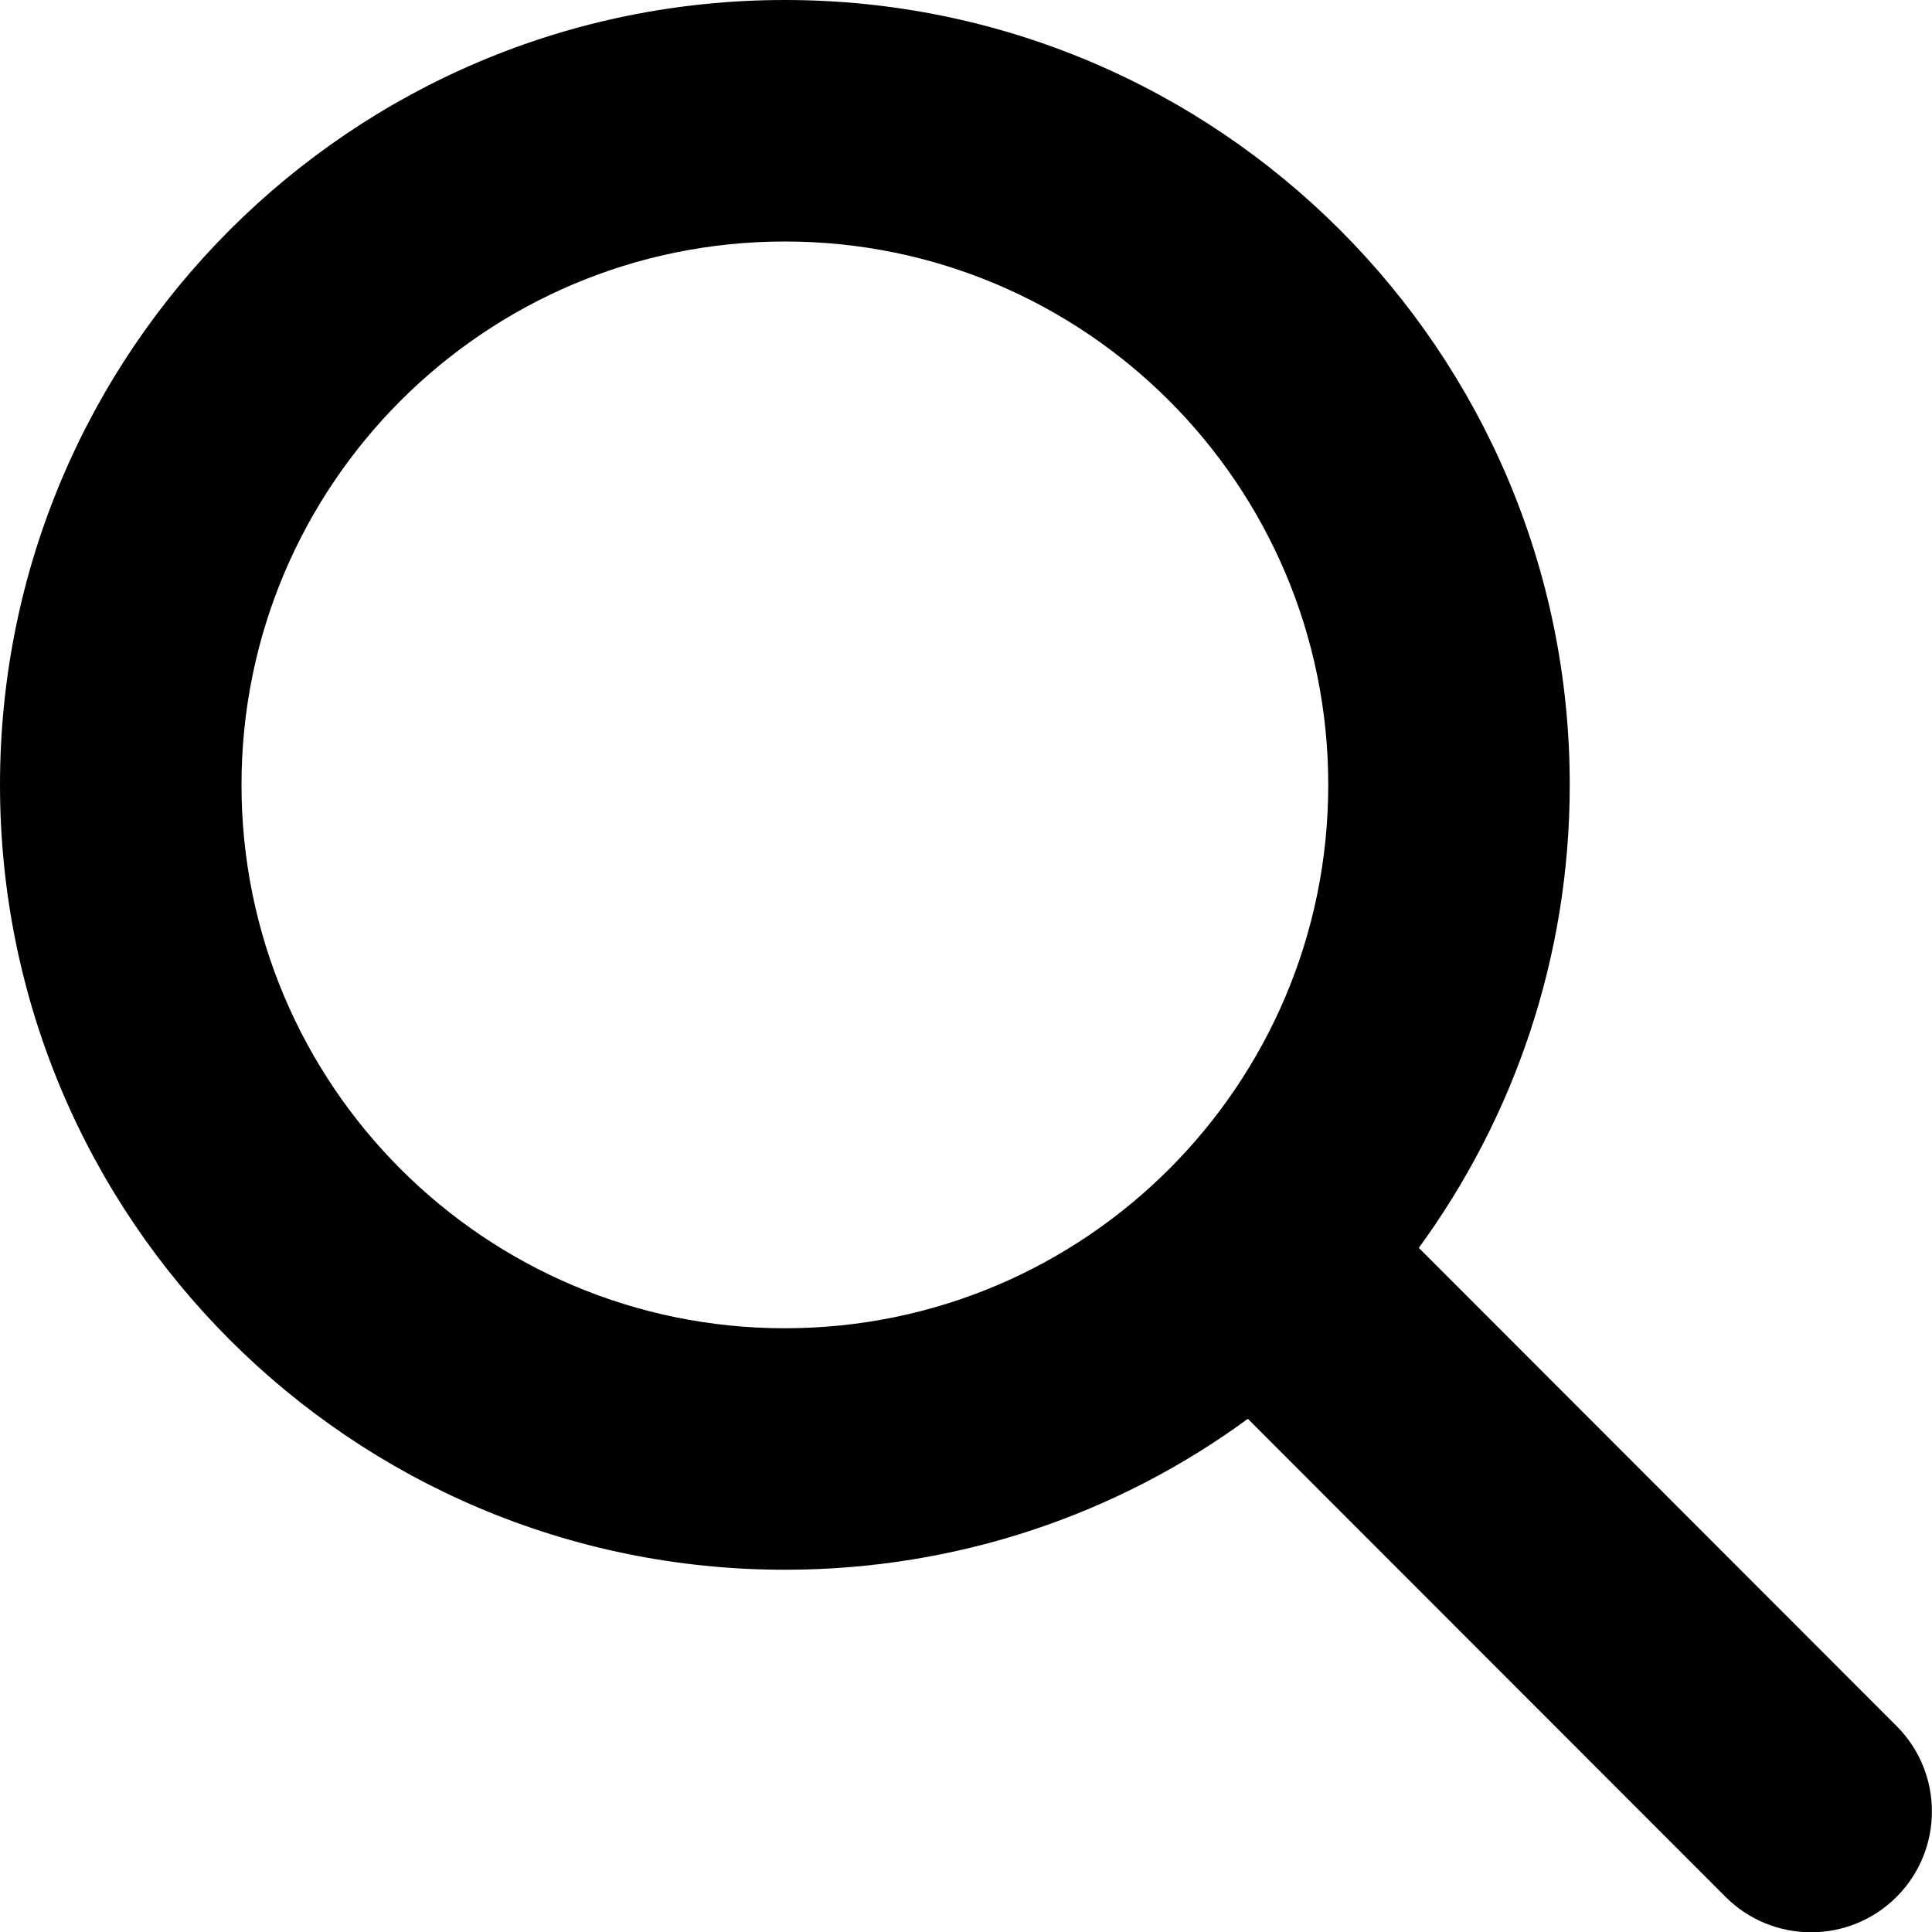
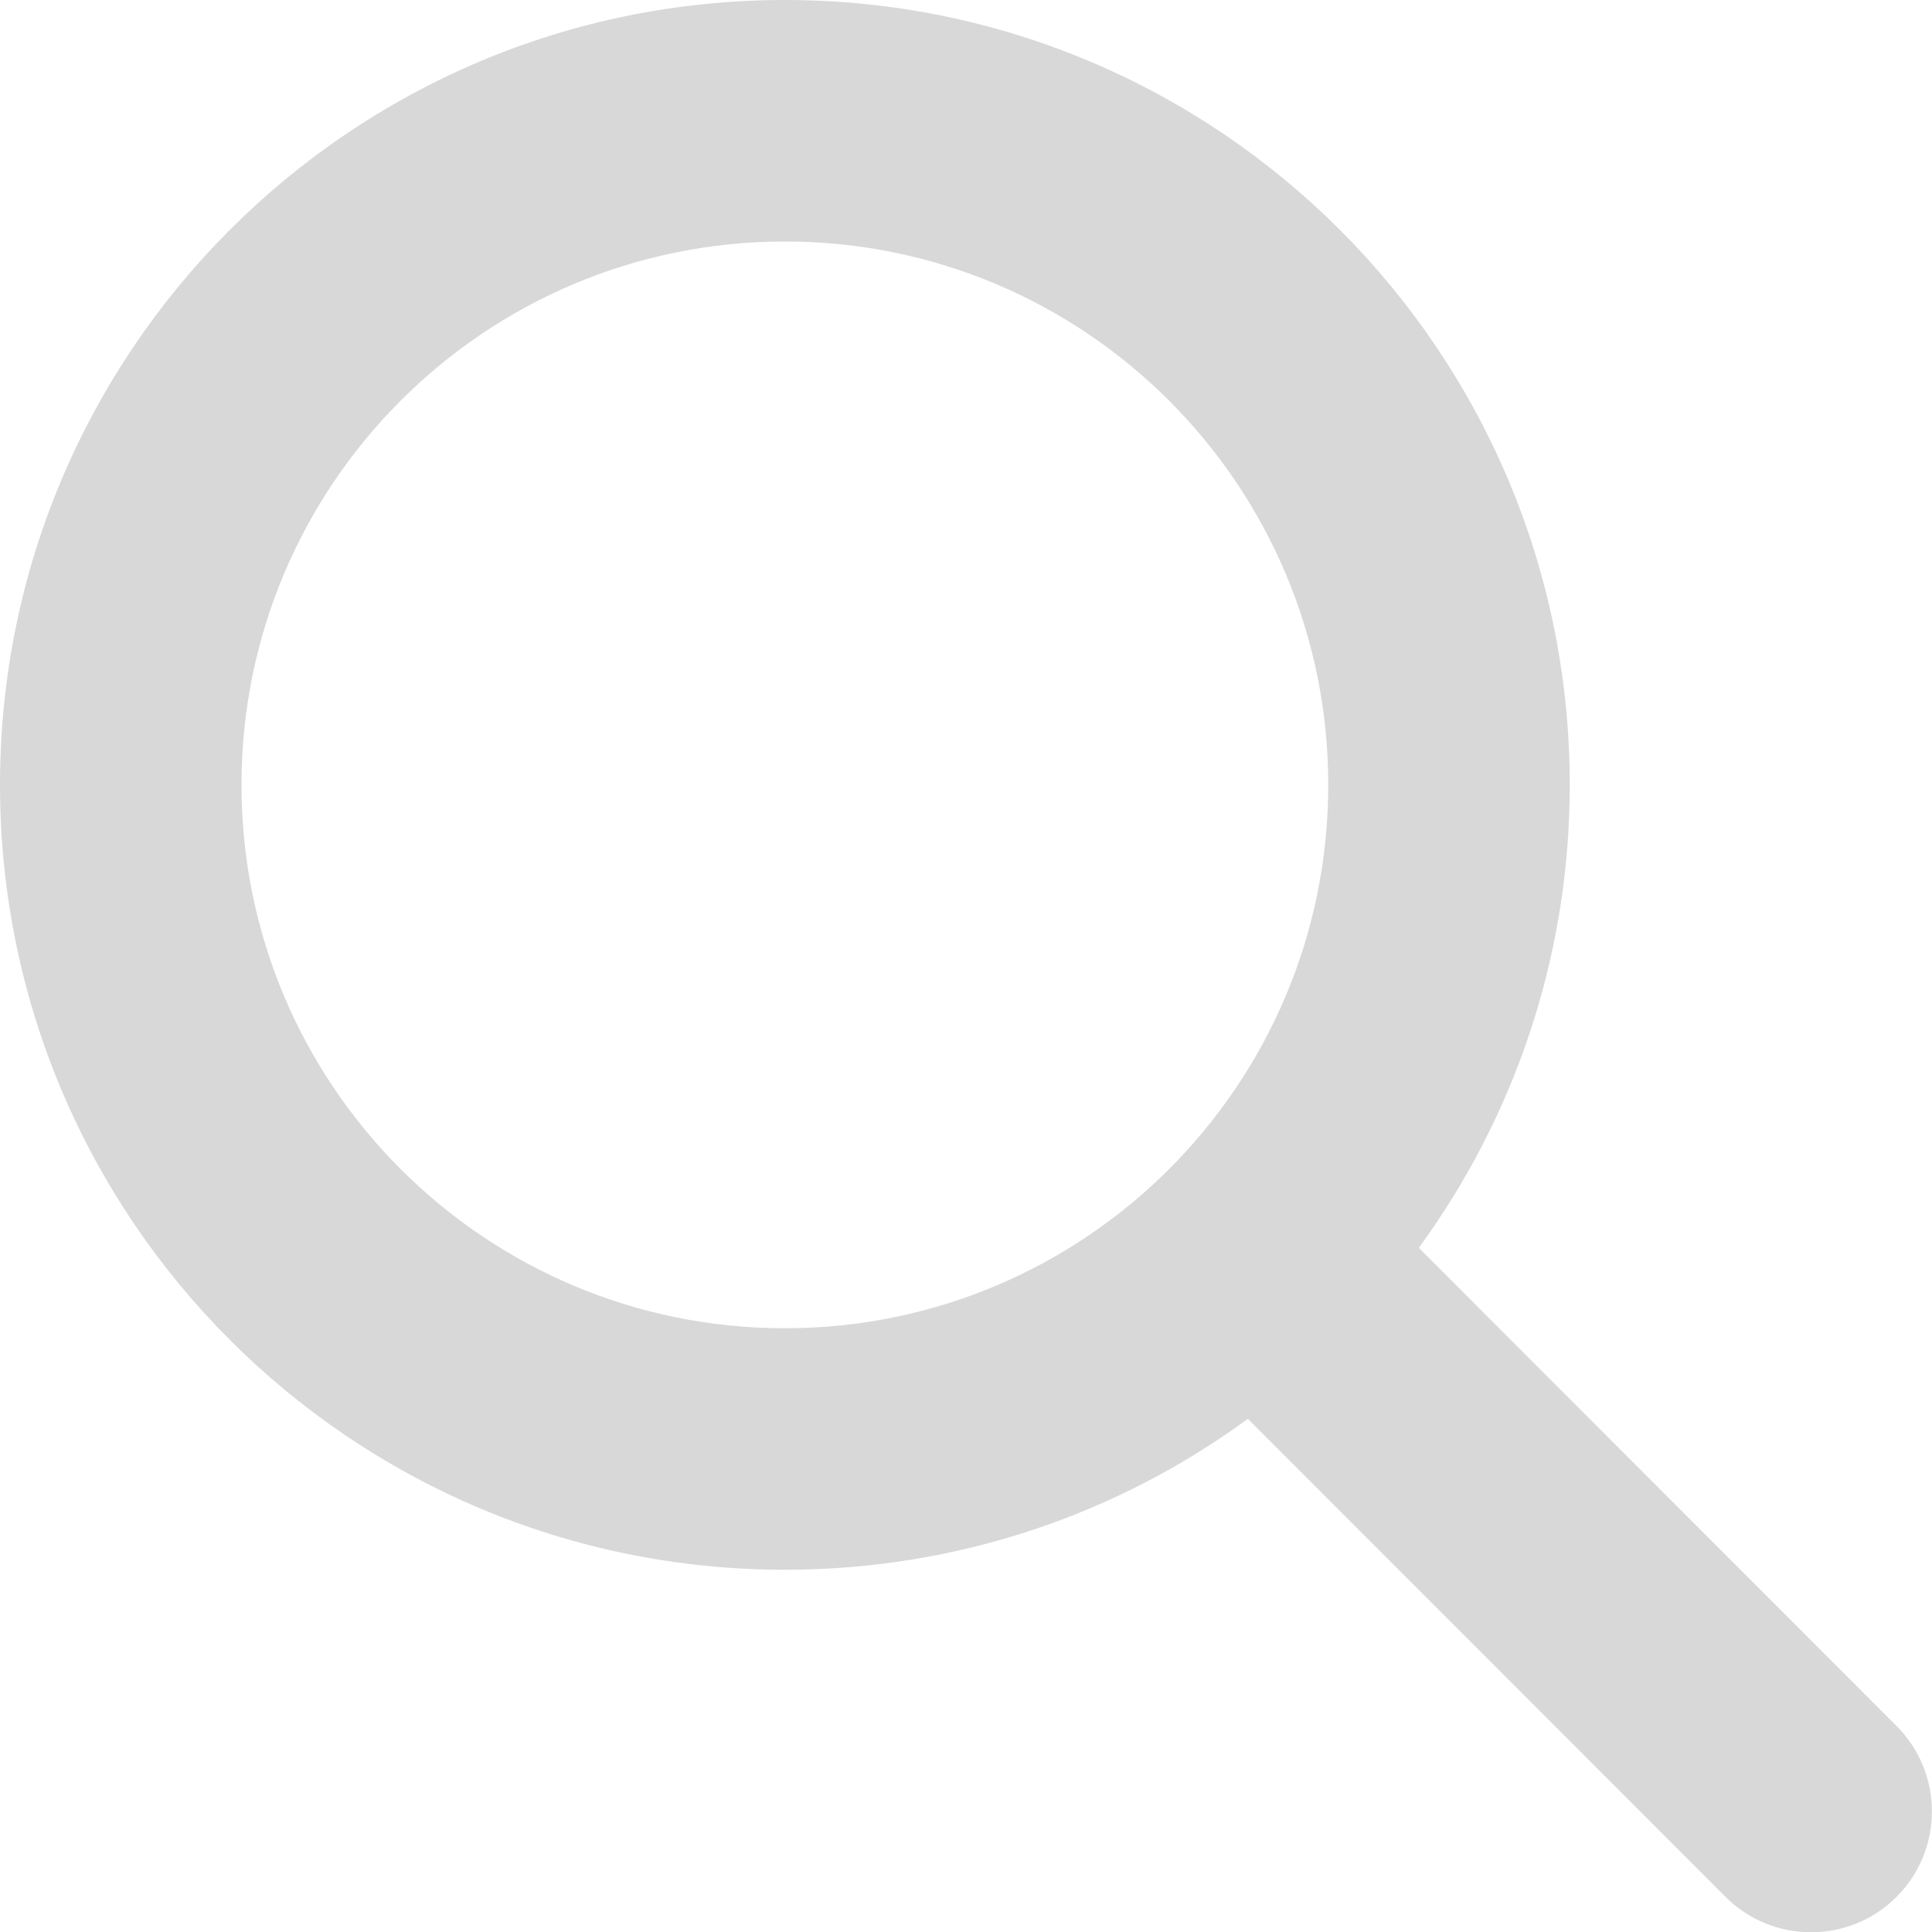
<svg xmlns="http://www.w3.org/2000/svg" viewBox="0 0 512 512">
-   <path d="M416 208c0 45.9-14.9 88.3-40 122.7L502.6 457.4c12.5 12.5 12.5 32.8 0 45.3s-32.8 12.5-45.3 0L330.7 376c-34.4 25.2-76.8 40-122.7 40C93.1 416 0 322.9 0 208S93.1 0 208 0S416 93.1 416 208zM208 352a144 144 0 1 0 0-288 144 144 0 1 0 0 288z" />
+   <path fill="#D8D8D8" d="M416 208c0 45.9-14.9 88.3-40 122.7L502.6 457.4c12.5 12.5 12.5 32.8 0 45.3s-32.8 12.5-45.3 0L330.7 376c-34.4 25.2-76.8 40-122.7 40C93.1 416 0 322.9 0 208S93.1 0 208 0S416 93.1 416 208zM208 352a144 144 0 1 0 0-288 144 144 0 1 0 0 288z" />
</svg>
